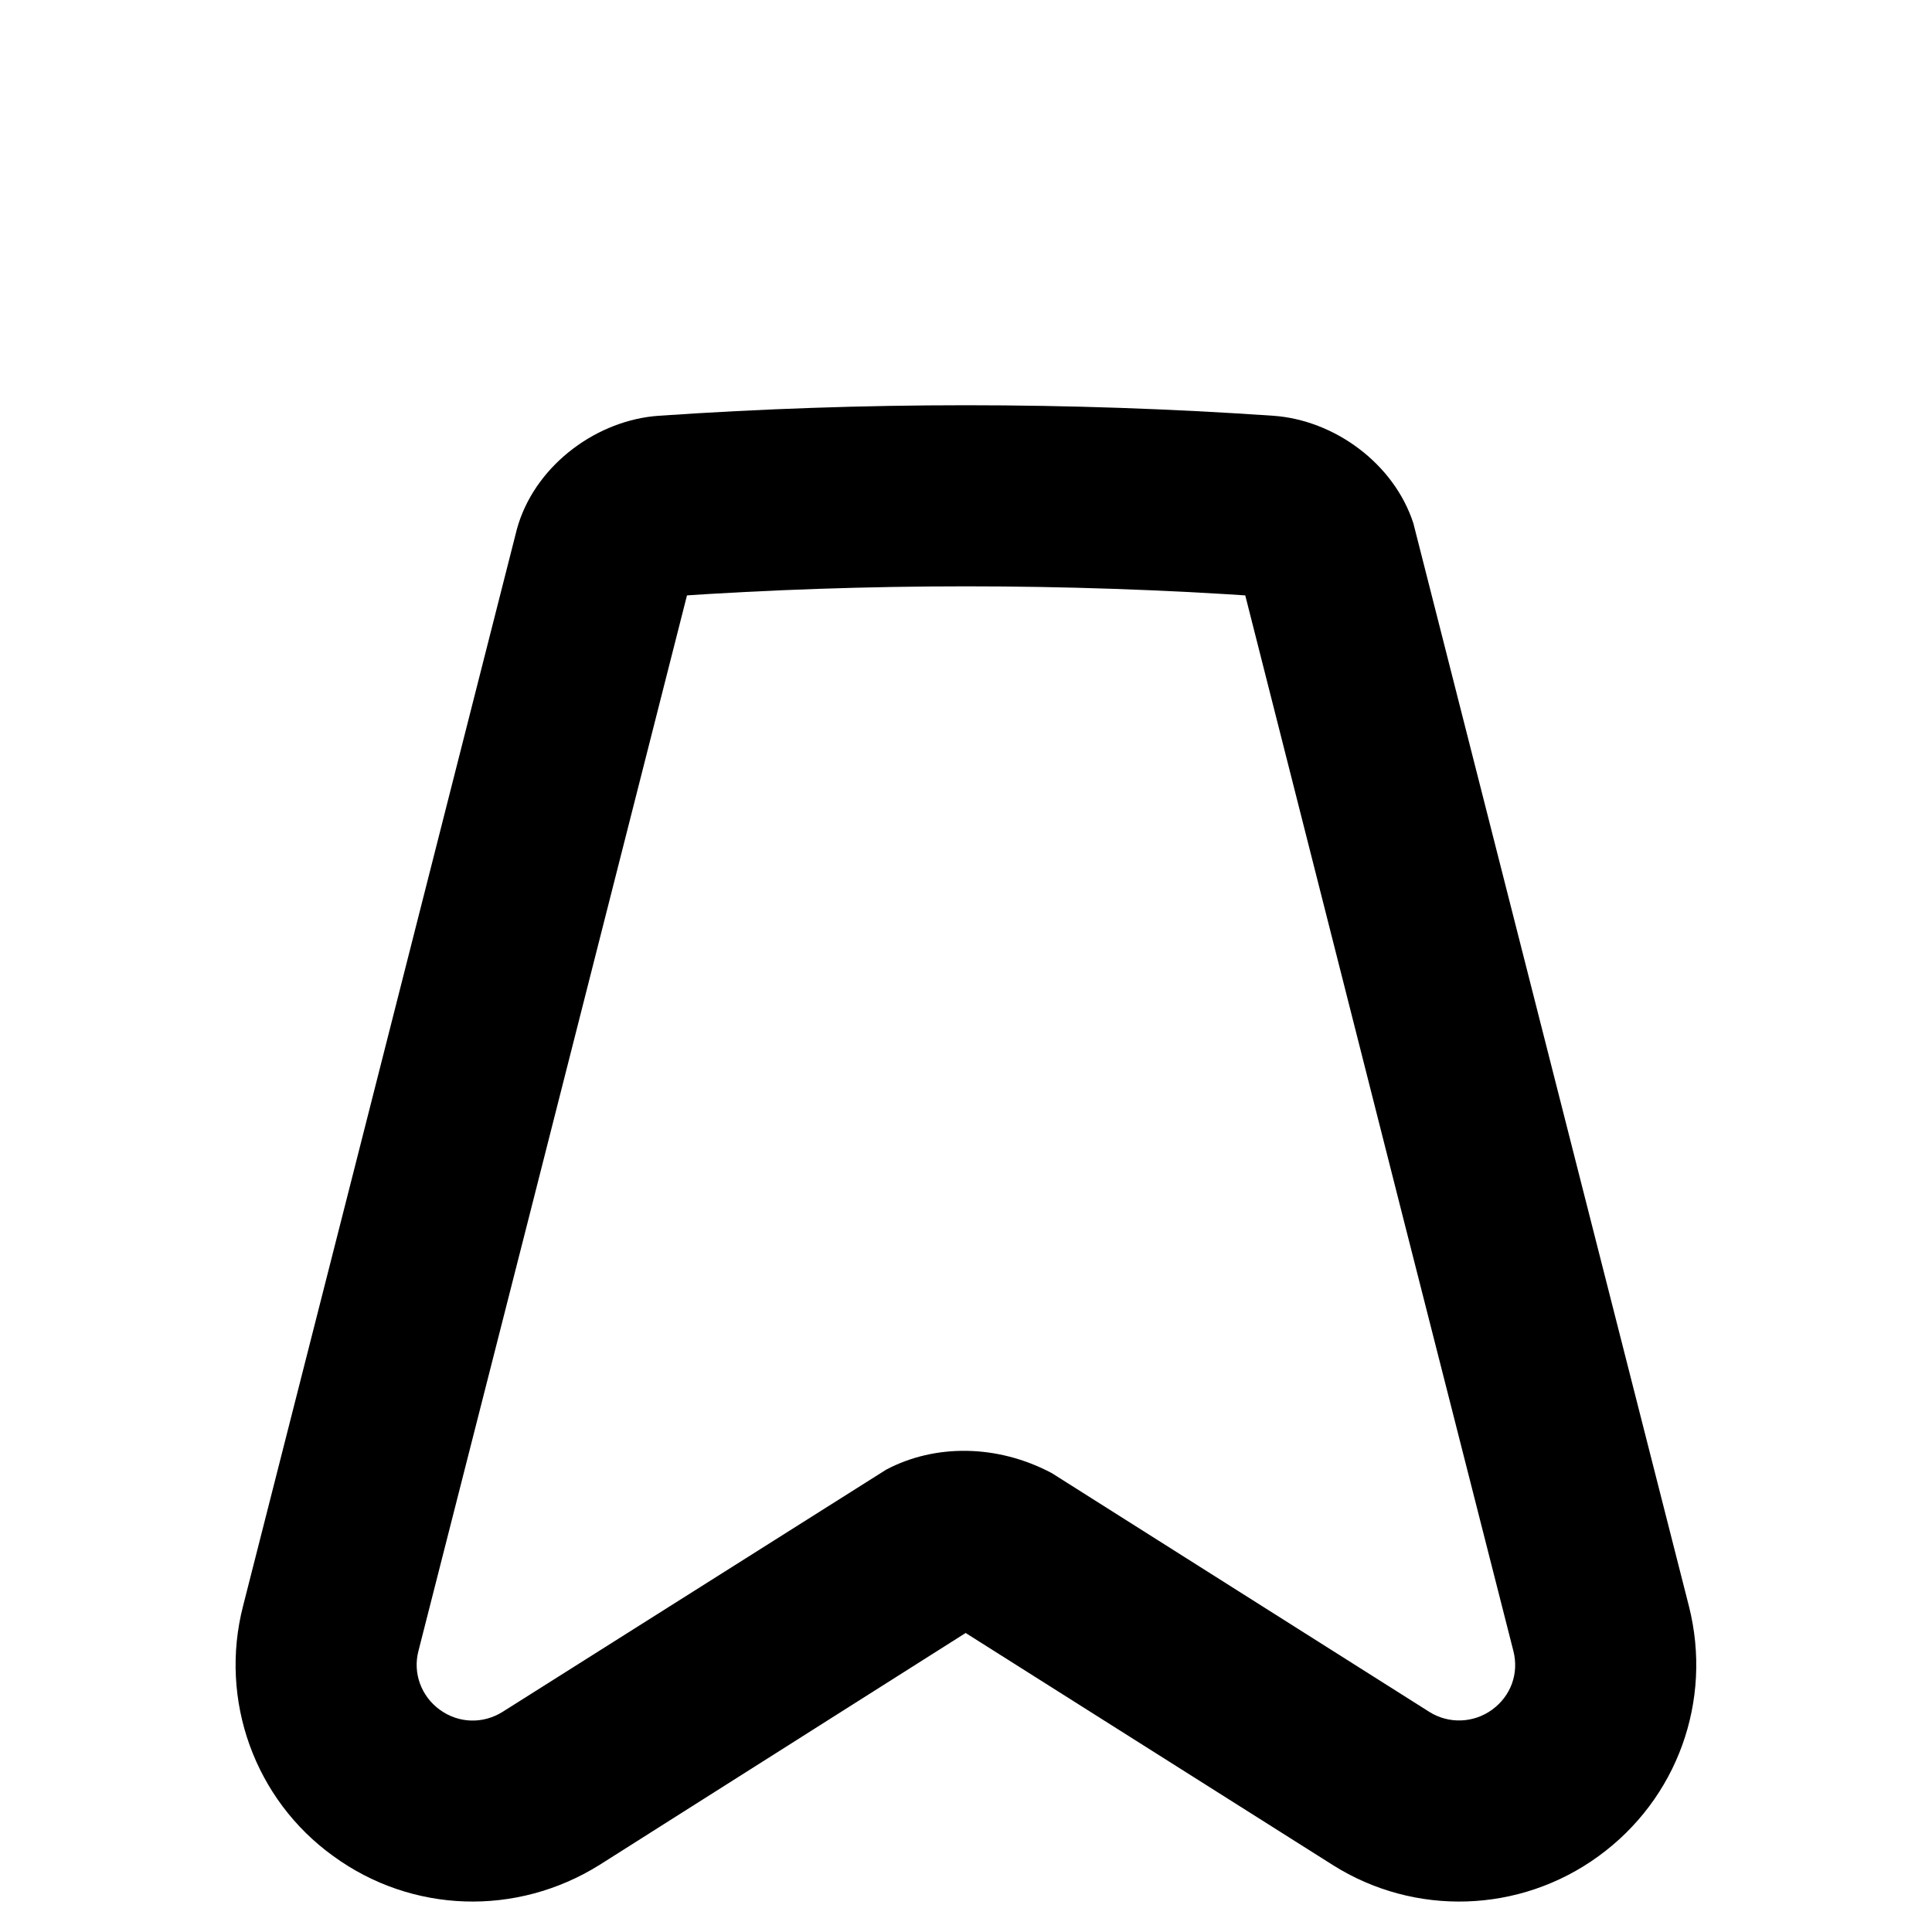
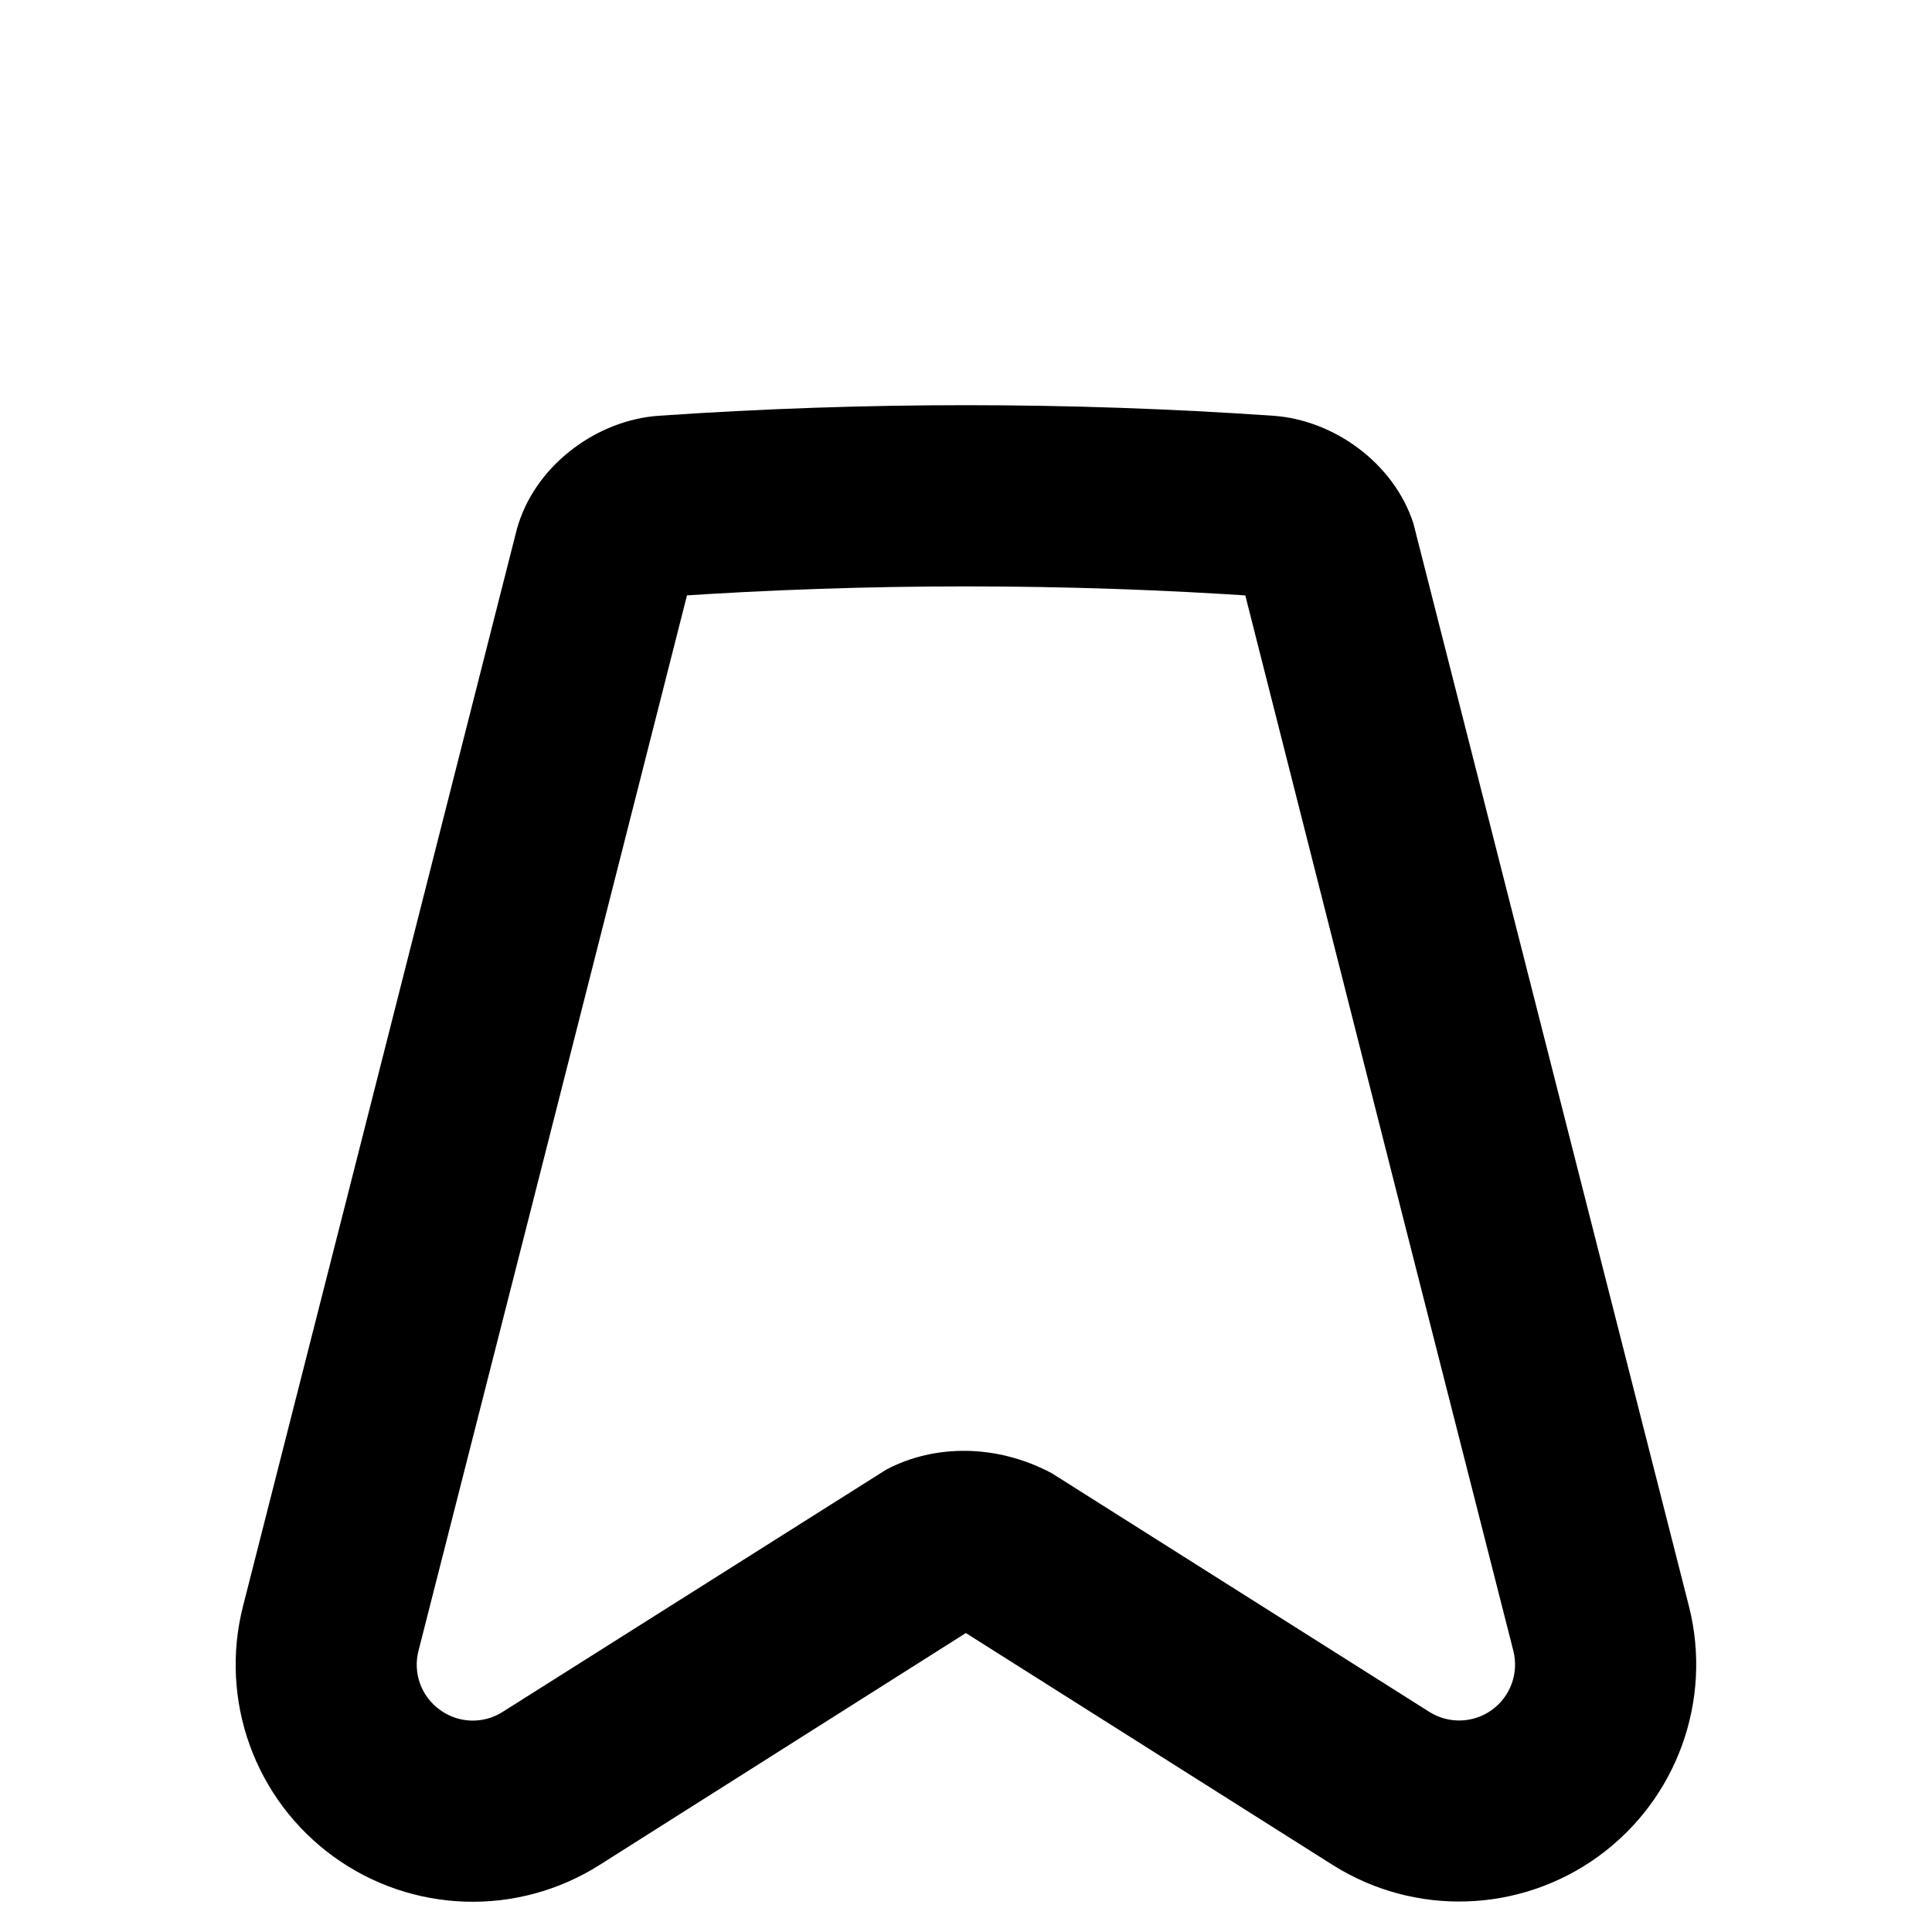
<svg xmlns="http://www.w3.org/2000/svg" viewBox="0 0 16 16" width="16" height="16">
-   <defs />
-   <g>
-     <g>
-       <g>
-         <path d="M4.295,4.334 C4.456,3.837 4.952,3.477 5.458,3.443 C7.149,3.327 8.851,3.327 10.542,3.443 C11.048,3.477 11.544,3.837 11.705,4.334 L13.077,9.727 L13.987,13.302 C14.185,14.085 13.89,14.9 13.237,15.373 C12.588,15.845 11.716,15.874 11.037,15.445 L7.909,13.468 C7.986,13.497 8.013,13.497 8.039,13.497 L4.964,15.445 C4.275,15.875 3.409,15.844 2.761,15.372 C2.11,14.904 1.812,14.08 2.013,13.3 L2.92,9.736 L4.281,4.381 L4.295,4.334 ZM5.735,4.751 L4.374,10.106 L3.465,13.674 C3.418,13.856 3.488,14.048 3.643,14.16 C3.797,14.272 3.999,14.279 4.162,14.177 L7.339,12.171 C7.741,11.958 8.258,11.959 8.711,12.2 L11.837,14.177 C11.997,14.278 12.203,14.271 12.357,14.159 C12.512,14.046 12.581,13.859 12.533,13.672 L11.623,10.097 L10.279,4.798 C10.332,4.845 10.386,4.892 10.44,4.939 C8.817,4.828 7.183,4.828 5.56,4.939 C5.614,4.892 5.668,4.845 5.721,4.798 L5.735,4.751 Z" fill="#000000" />
-       </g>
-     </g>
-   </g>
+   <path fill="context-fill light-dark(black, white)" d="M4.295 4.334c.161-.497.657-.857 1.163-.891a37 37 0 0 1 5.084 0c.506.034 1.002.394 1.163.891l1.372 5.393.91 3.575a1.963 1.963 0 0 1-2.95 2.143L7.91 13.468c.077.03.104.03.13.03l-3.075 1.947A1.963 1.963 0 0 1 2.013 13.3l.907-3.564L4.281 4.38zm1.44.417-1.361 5.355-.909 3.568a.46.46 0 0 0 .178.486.46.46 0 0 0 .52.017l3.176-2.006c.402-.213.919-.212 1.372.03l3.126 1.976a.463.463 0 0 0 .696-.505l-.91-3.575-1.344-5.3.16.142a36 36 0 0 0-4.879 0l.161-.141z" />
</svg>
